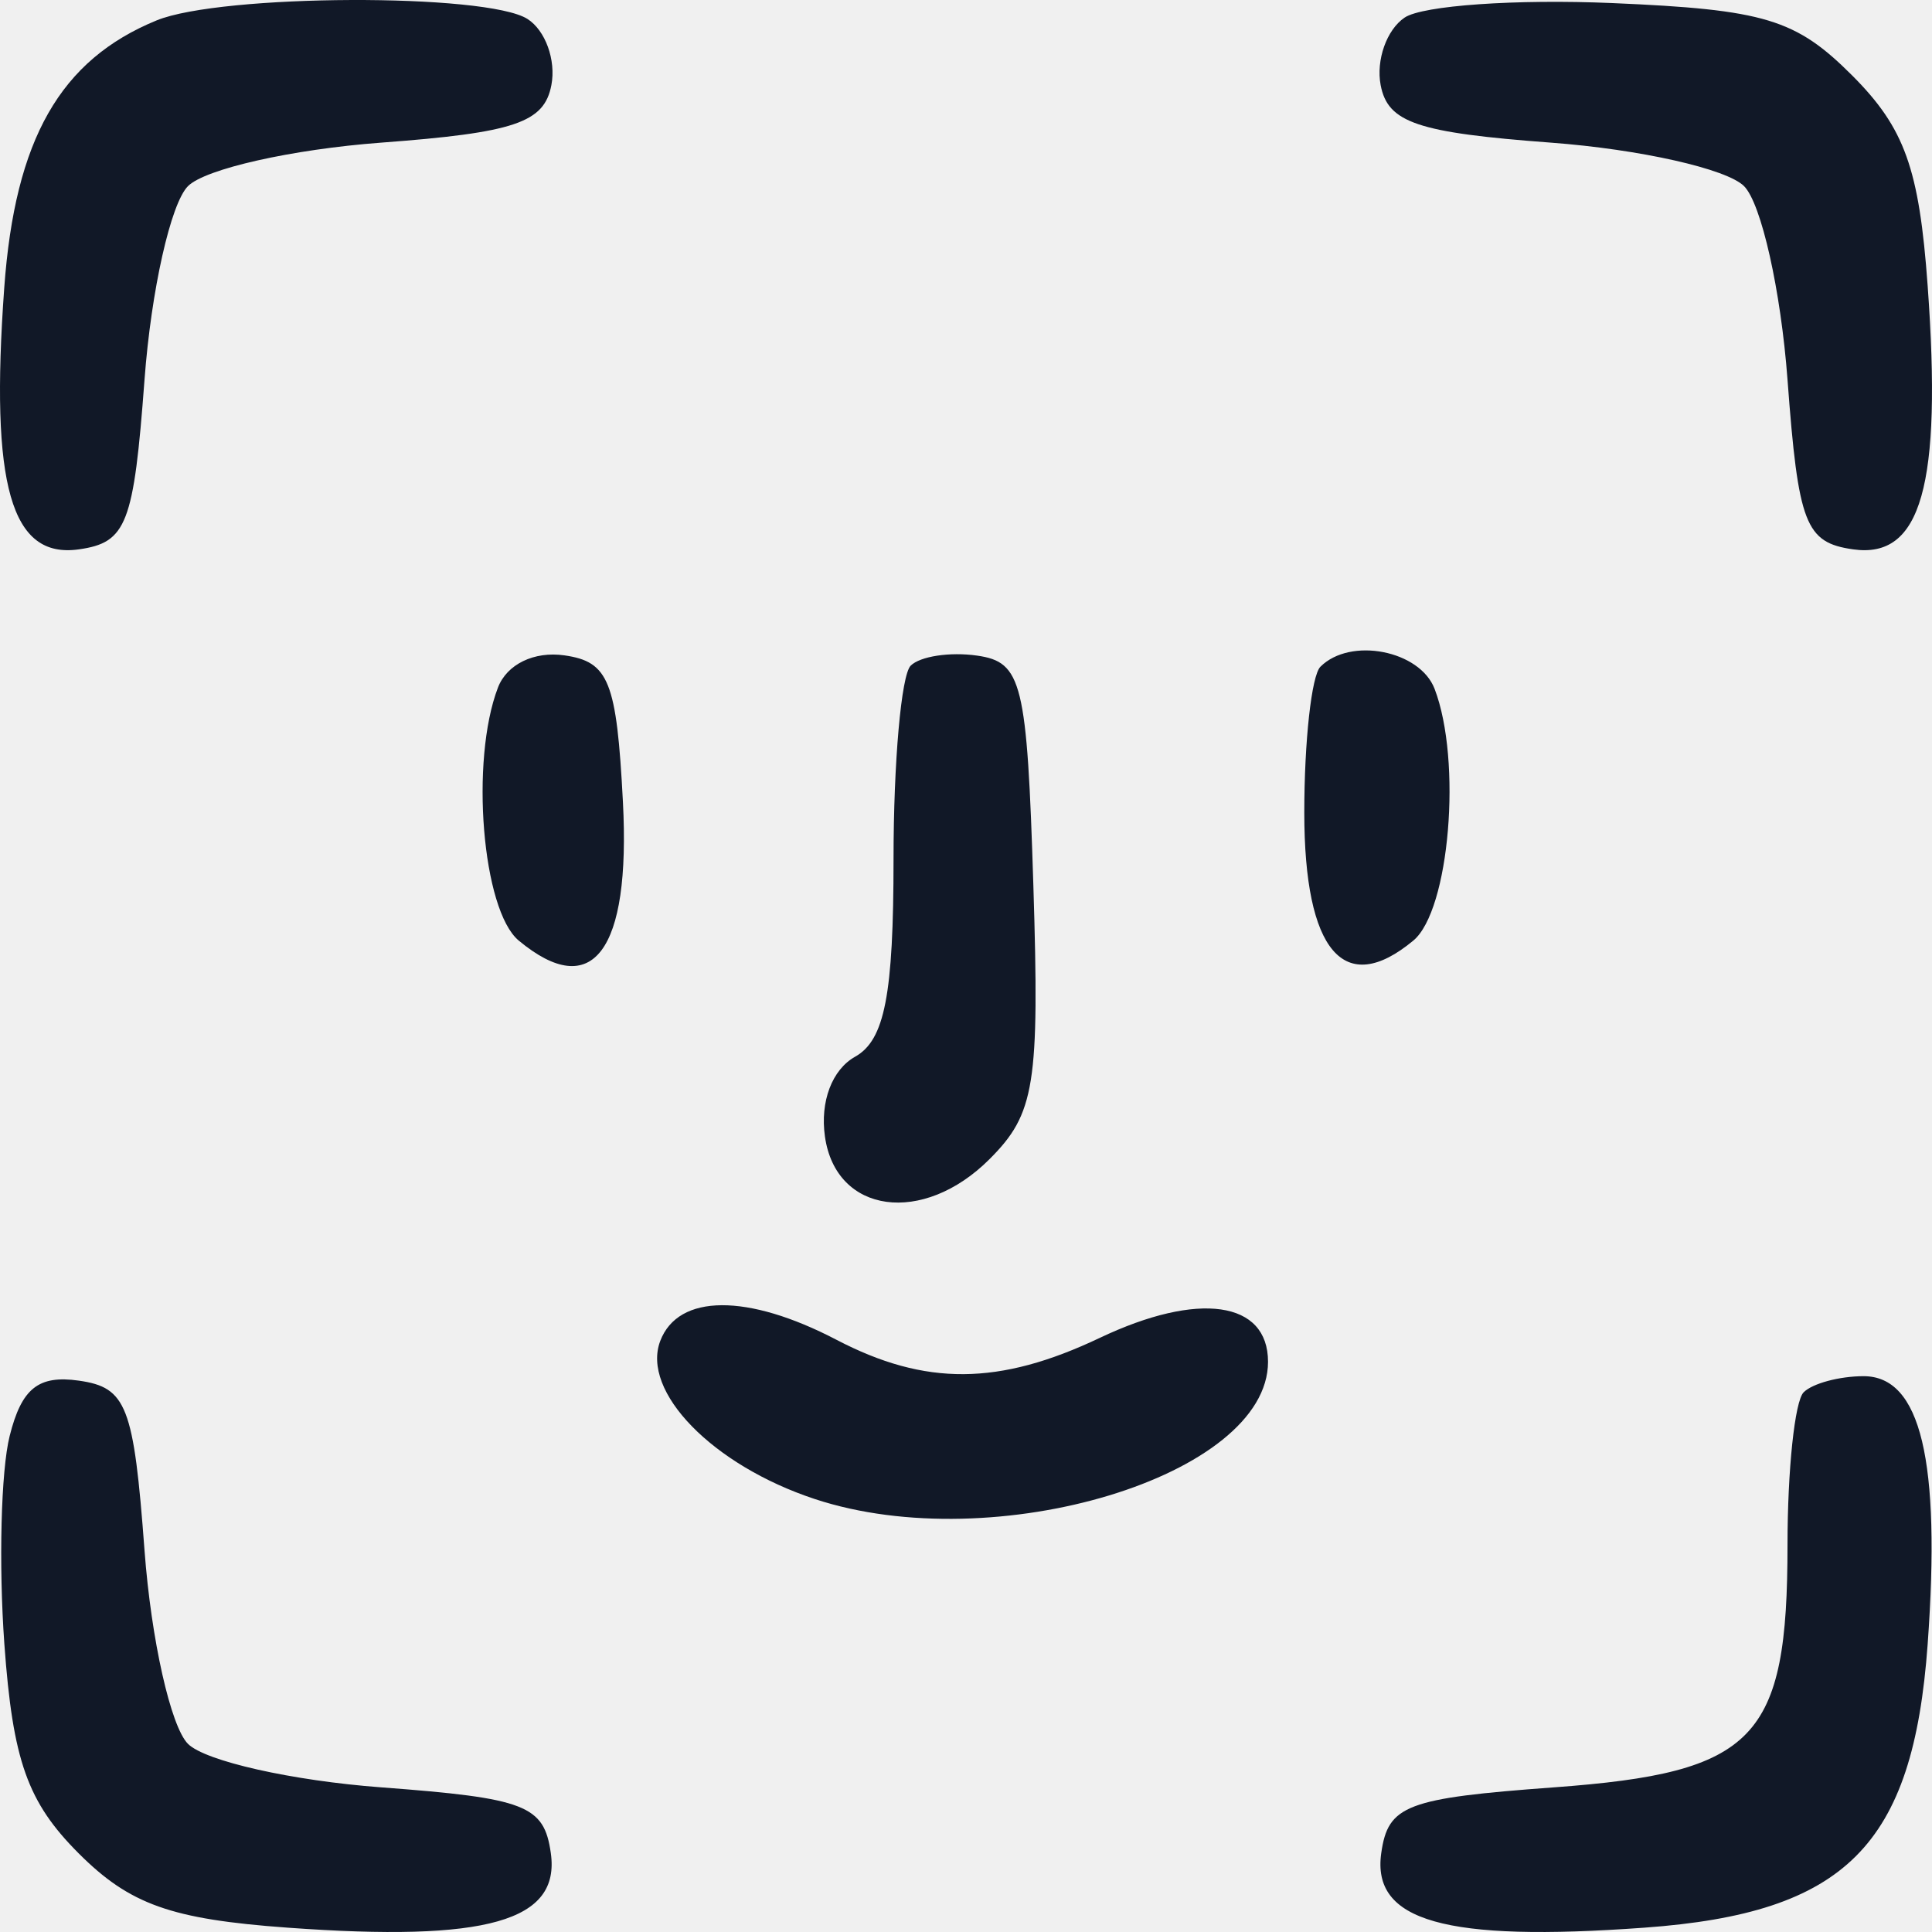
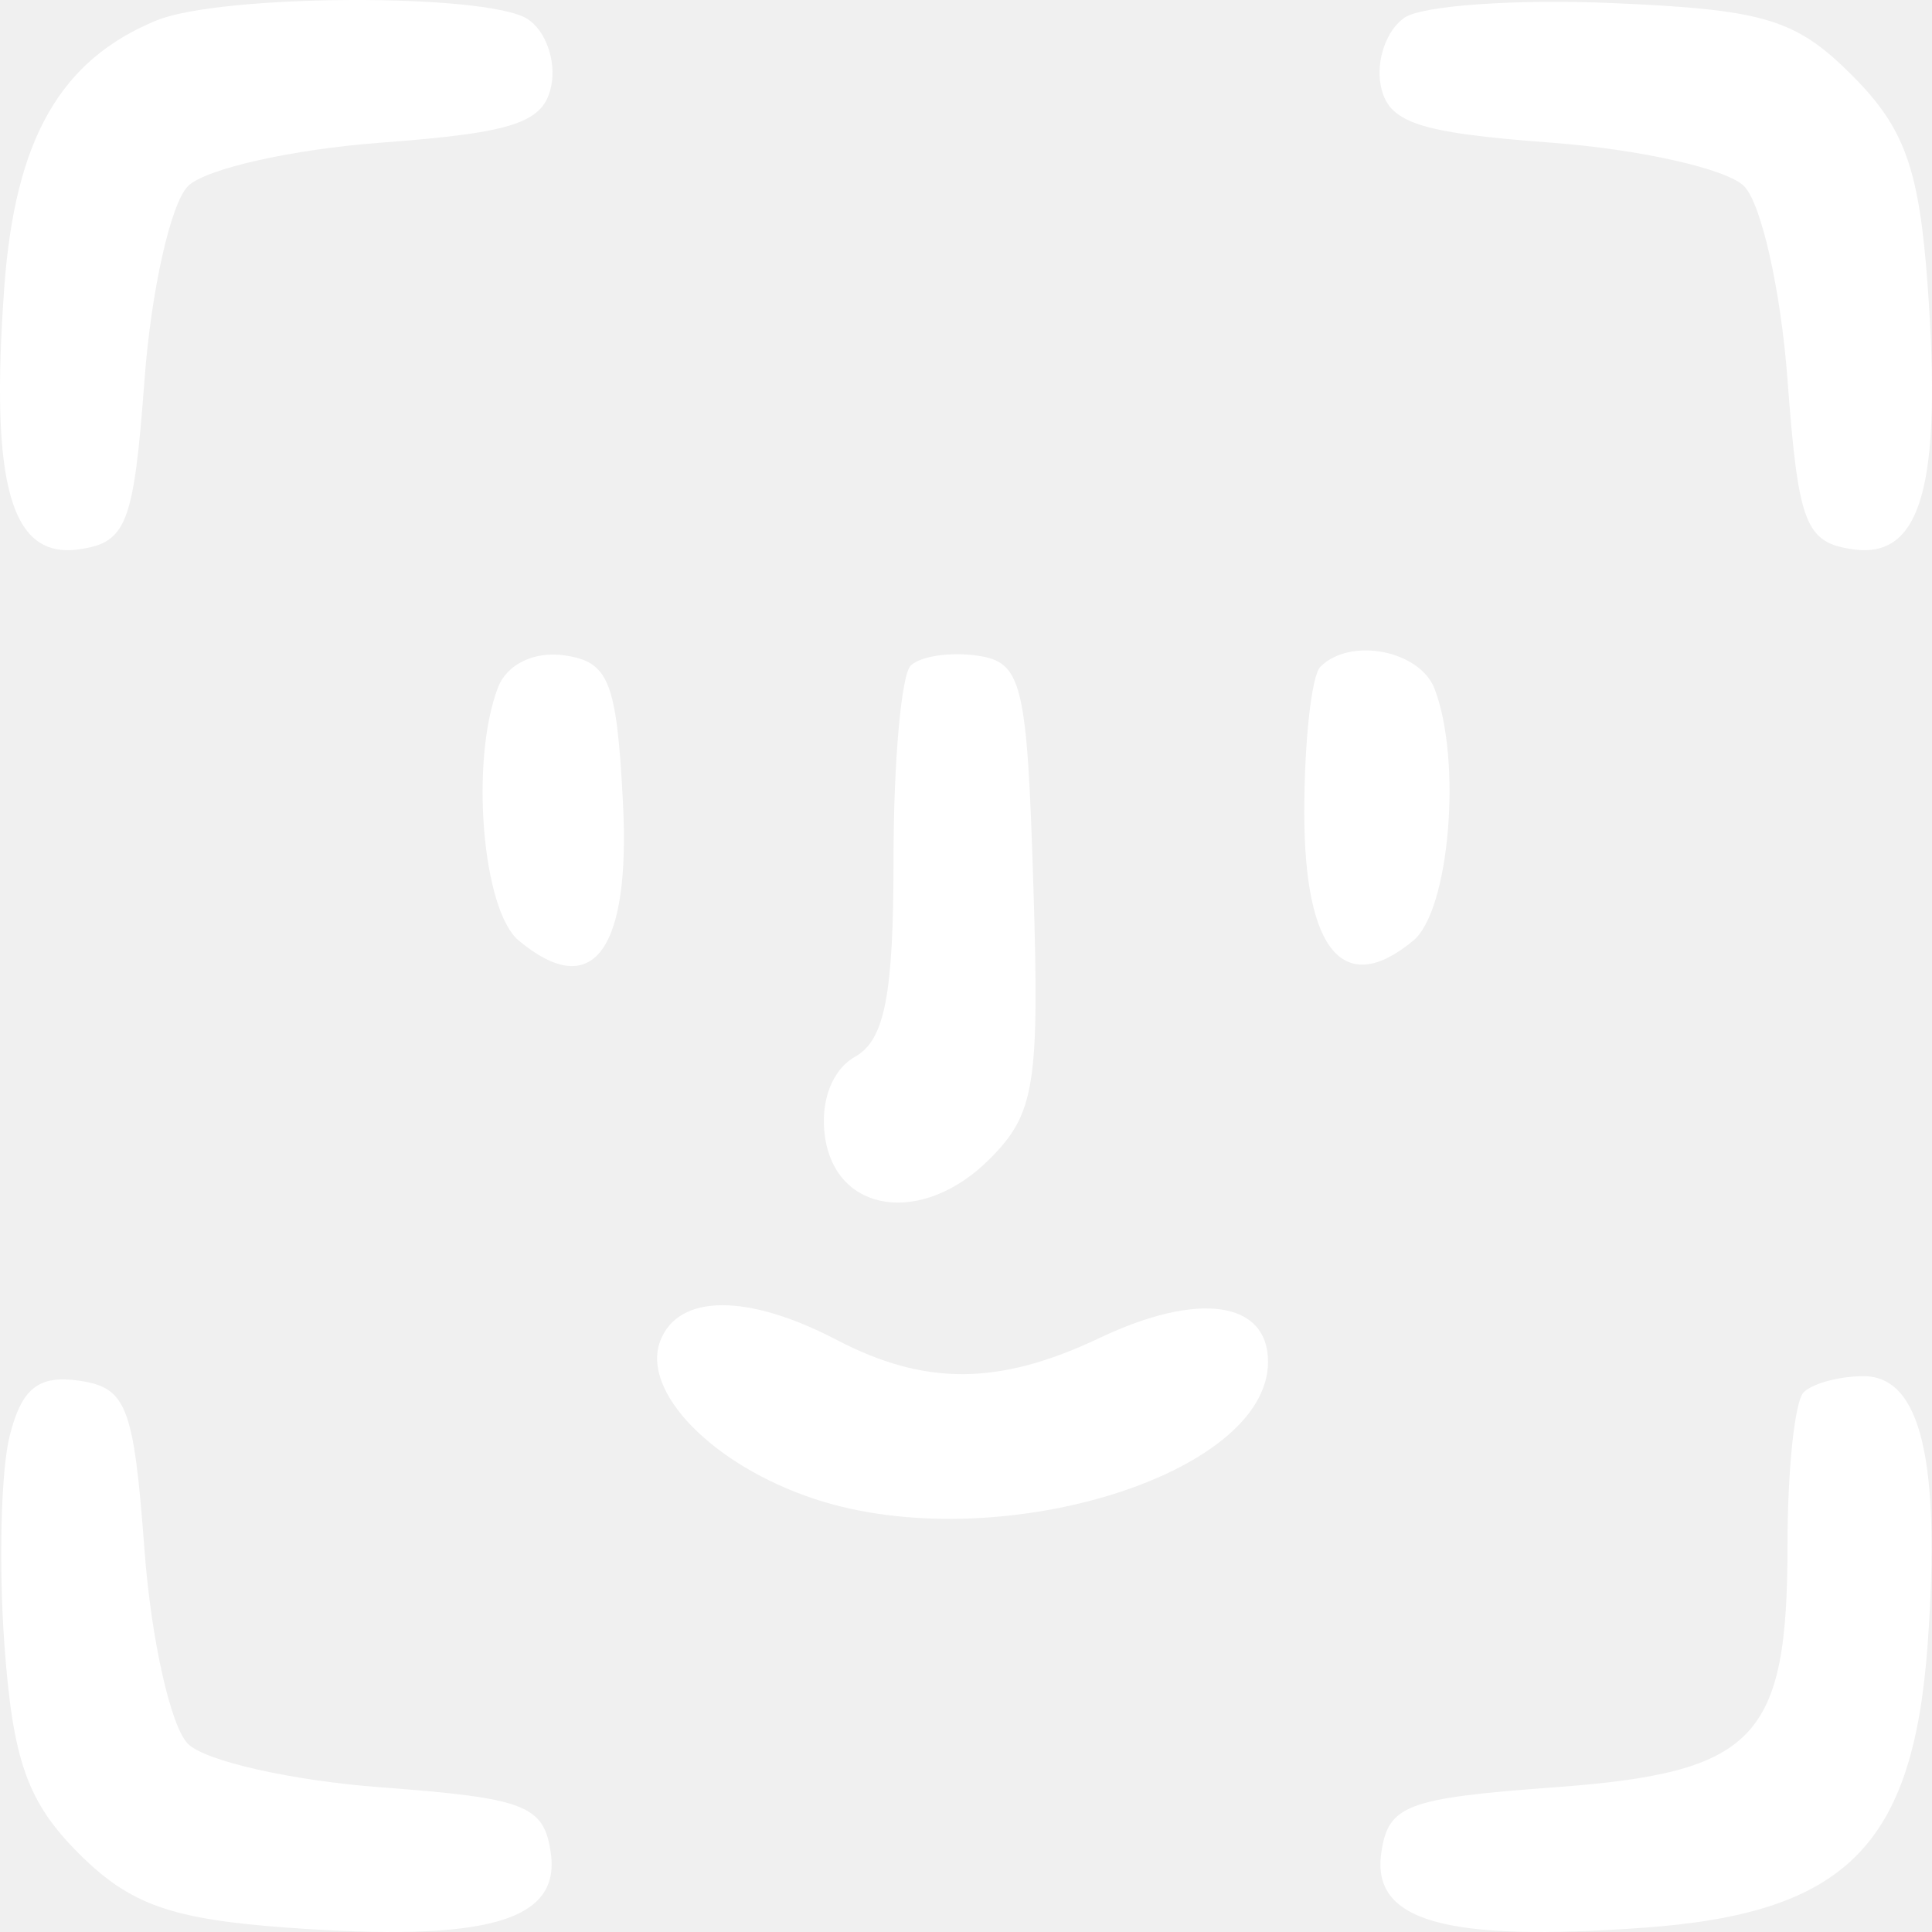
<svg xmlns="http://www.w3.org/2000/svg" width="61" height="61" viewBox="0 0 61 61" fill="none">
-   <path fill-rule="evenodd" clip-rule="evenodd" d="M4.945 0.644C1.9 1.892 0.473 4.397 0.134 9.087C-0.317 15.33 0.346 17.651 2.492 17.345C3.999 17.131 4.223 16.55 4.563 11.987C4.773 9.172 5.39 6.423 5.935 5.877C6.48 5.332 9.222 4.714 12.03 4.504C16.25 4.189 17.183 3.874 17.409 2.687C17.56 1.897 17.219 0.957 16.653 0.598C15.359 -0.223 6.982 -0.19 4.945 0.644ZM44.348 0.556C43.782 0.938 43.442 1.897 43.592 2.687C43.818 3.874 44.751 4.189 48.971 4.504C51.779 4.714 54.522 5.332 55.066 5.877C55.611 6.423 56.228 9.172 56.438 11.987C56.778 16.55 57.002 17.131 58.509 17.345C60.661 17.652 61.319 15.329 60.863 9.025C60.596 5.322 60.136 4.042 58.482 2.385C56.697 0.599 55.719 0.303 50.905 0.097C47.864 -0.033 44.913 0.173 44.348 0.556ZM15.722 21.709C14.838 24.017 15.225 28.739 16.378 29.697C18.711 31.635 19.914 30.036 19.668 25.323C19.47 21.507 19.224 20.892 17.82 20.692C16.865 20.555 16.004 20.973 15.722 21.709ZM28.753 21.018C28.456 21.316 28.212 24.062 28.212 27.122C28.212 31.413 27.934 32.839 26.999 33.364C26.271 33.772 25.889 34.78 26.046 35.883C26.39 38.325 29.141 38.703 31.245 36.596C32.677 35.163 32.823 34.252 32.627 27.959C32.427 21.542 32.271 20.903 30.851 20.7C29.994 20.577 29.05 20.721 28.753 21.018ZM41.69 21.051C41.41 21.33 41.181 23.403 41.181 25.656C41.181 30.037 42.438 31.513 44.624 29.697C45.767 28.747 46.166 24.022 45.295 21.749C44.828 20.532 42.633 20.107 41.69 21.051ZM20.848 42.334C20.233 43.939 22.504 46.266 25.724 47.329C31.412 49.208 40.036 46.598 40.036 42.997C40.036 41.075 37.838 40.762 34.725 42.241C31.548 43.75 29.217 43.767 26.409 42.301C23.601 40.835 21.418 40.848 20.848 42.334ZM0.305 45.339C0.031 46.431 -0.044 49.389 0.138 51.913C0.404 55.592 0.868 56.9 2.483 58.516C4.097 60.132 5.403 60.597 9.079 60.863C15.377 61.319 17.697 60.661 17.391 58.507C17.177 56.998 16.596 56.774 12.038 56.433C9.226 56.223 6.48 55.605 5.935 55.06C5.39 54.515 4.773 51.766 4.563 48.951C4.223 44.388 3.999 43.807 2.492 43.592C1.213 43.41 0.682 43.834 0.305 45.339ZM56.947 43.96C56.667 44.24 56.438 46.408 56.438 48.778C56.438 54.923 55.433 55.967 49.063 56.433C44.402 56.775 43.826 56.994 43.611 58.507C43.305 60.661 45.624 61.319 51.923 60.863C58.275 60.403 60.403 58.272 60.863 51.913C61.282 46.112 60.646 43.451 58.84 43.451C58.078 43.451 57.226 43.68 56.947 43.96Z" fill="#111827" />
+   <path fill-rule="evenodd" clip-rule="evenodd" d="M4.945 0.644C1.9 1.892 0.473 4.397 0.134 9.087C-0.317 15.33 0.346 17.651 2.492 17.345C3.999 17.131 4.223 16.55 4.563 11.987C4.773 9.172 5.39 6.423 5.935 5.877C6.48 5.332 9.222 4.714 12.03 4.504C16.25 4.189 17.183 3.874 17.409 2.687C17.56 1.897 17.219 0.957 16.653 0.598C15.359 -0.223 6.982 -0.19 4.945 0.644ZM44.348 0.556C43.782 0.938 43.442 1.897 43.592 2.687C43.818 3.874 44.751 4.189 48.971 4.504C51.779 4.714 54.522 5.332 55.066 5.877C55.611 6.423 56.228 9.172 56.438 11.987C56.778 16.55 57.002 17.131 58.509 17.345C60.661 17.652 61.319 15.329 60.863 9.025C60.596 5.322 60.136 4.042 58.482 2.385C56.697 0.599 55.719 0.303 50.905 0.097C47.864 -0.033 44.913 0.173 44.348 0.556ZM15.722 21.709C14.838 24.017 15.225 28.739 16.378 29.697C18.711 31.635 19.914 30.036 19.668 25.323C19.47 21.507 19.224 20.892 17.82 20.692C16.865 20.555 16.004 20.973 15.722 21.709ZM28.753 21.018C28.456 21.316 28.212 24.062 28.212 27.122C28.212 31.413 27.934 32.839 26.999 33.364C26.271 33.772 25.889 34.78 26.046 35.883C26.39 38.325 29.141 38.703 31.245 36.596C32.677 35.163 32.823 34.252 32.627 27.959C32.427 21.542 32.271 20.903 30.851 20.7C29.994 20.577 29.05 20.721 28.753 21.018ZM41.69 21.051C41.41 21.33 41.181 23.403 41.181 25.656C41.181 30.037 42.438 31.513 44.624 29.697C45.767 28.747 46.166 24.022 45.295 21.749C44.828 20.532 42.633 20.107 41.69 21.051ZM20.848 42.334C20.233 43.939 22.504 46.266 25.724 47.329C31.412 49.208 40.036 46.598 40.036 42.997C40.036 41.075 37.838 40.762 34.725 42.241C31.548 43.75 29.217 43.767 26.409 42.301C23.601 40.835 21.418 40.848 20.848 42.334ZM0.305 45.339C0.031 46.431 -0.044 49.389 0.138 51.913C0.404 55.592 0.868 56.9 2.483 58.516C4.097 60.132 5.403 60.597 9.079 60.863C15.377 61.319 17.697 60.661 17.391 58.507C17.177 56.998 16.596 56.774 12.038 56.433C9.226 56.223 6.48 55.605 5.935 55.06C5.39 54.515 4.773 51.766 4.563 48.951C4.223 44.388 3.999 43.807 2.492 43.592C1.213 43.41 0.682 43.834 0.305 45.339ZM56.947 43.96C56.667 44.24 56.438 46.408 56.438 48.778C56.438 54.923 55.433 55.967 49.063 56.433C44.402 56.775 43.826 56.994 43.611 58.507C43.305 60.661 45.624 61.319 51.923 60.863C58.275 60.403 60.403 58.272 60.863 51.913C61.282 46.112 60.646 43.451 58.84 43.451C58.078 43.451 57.226 43.68 56.947 43.96Z" fill="white" />
</svg>
